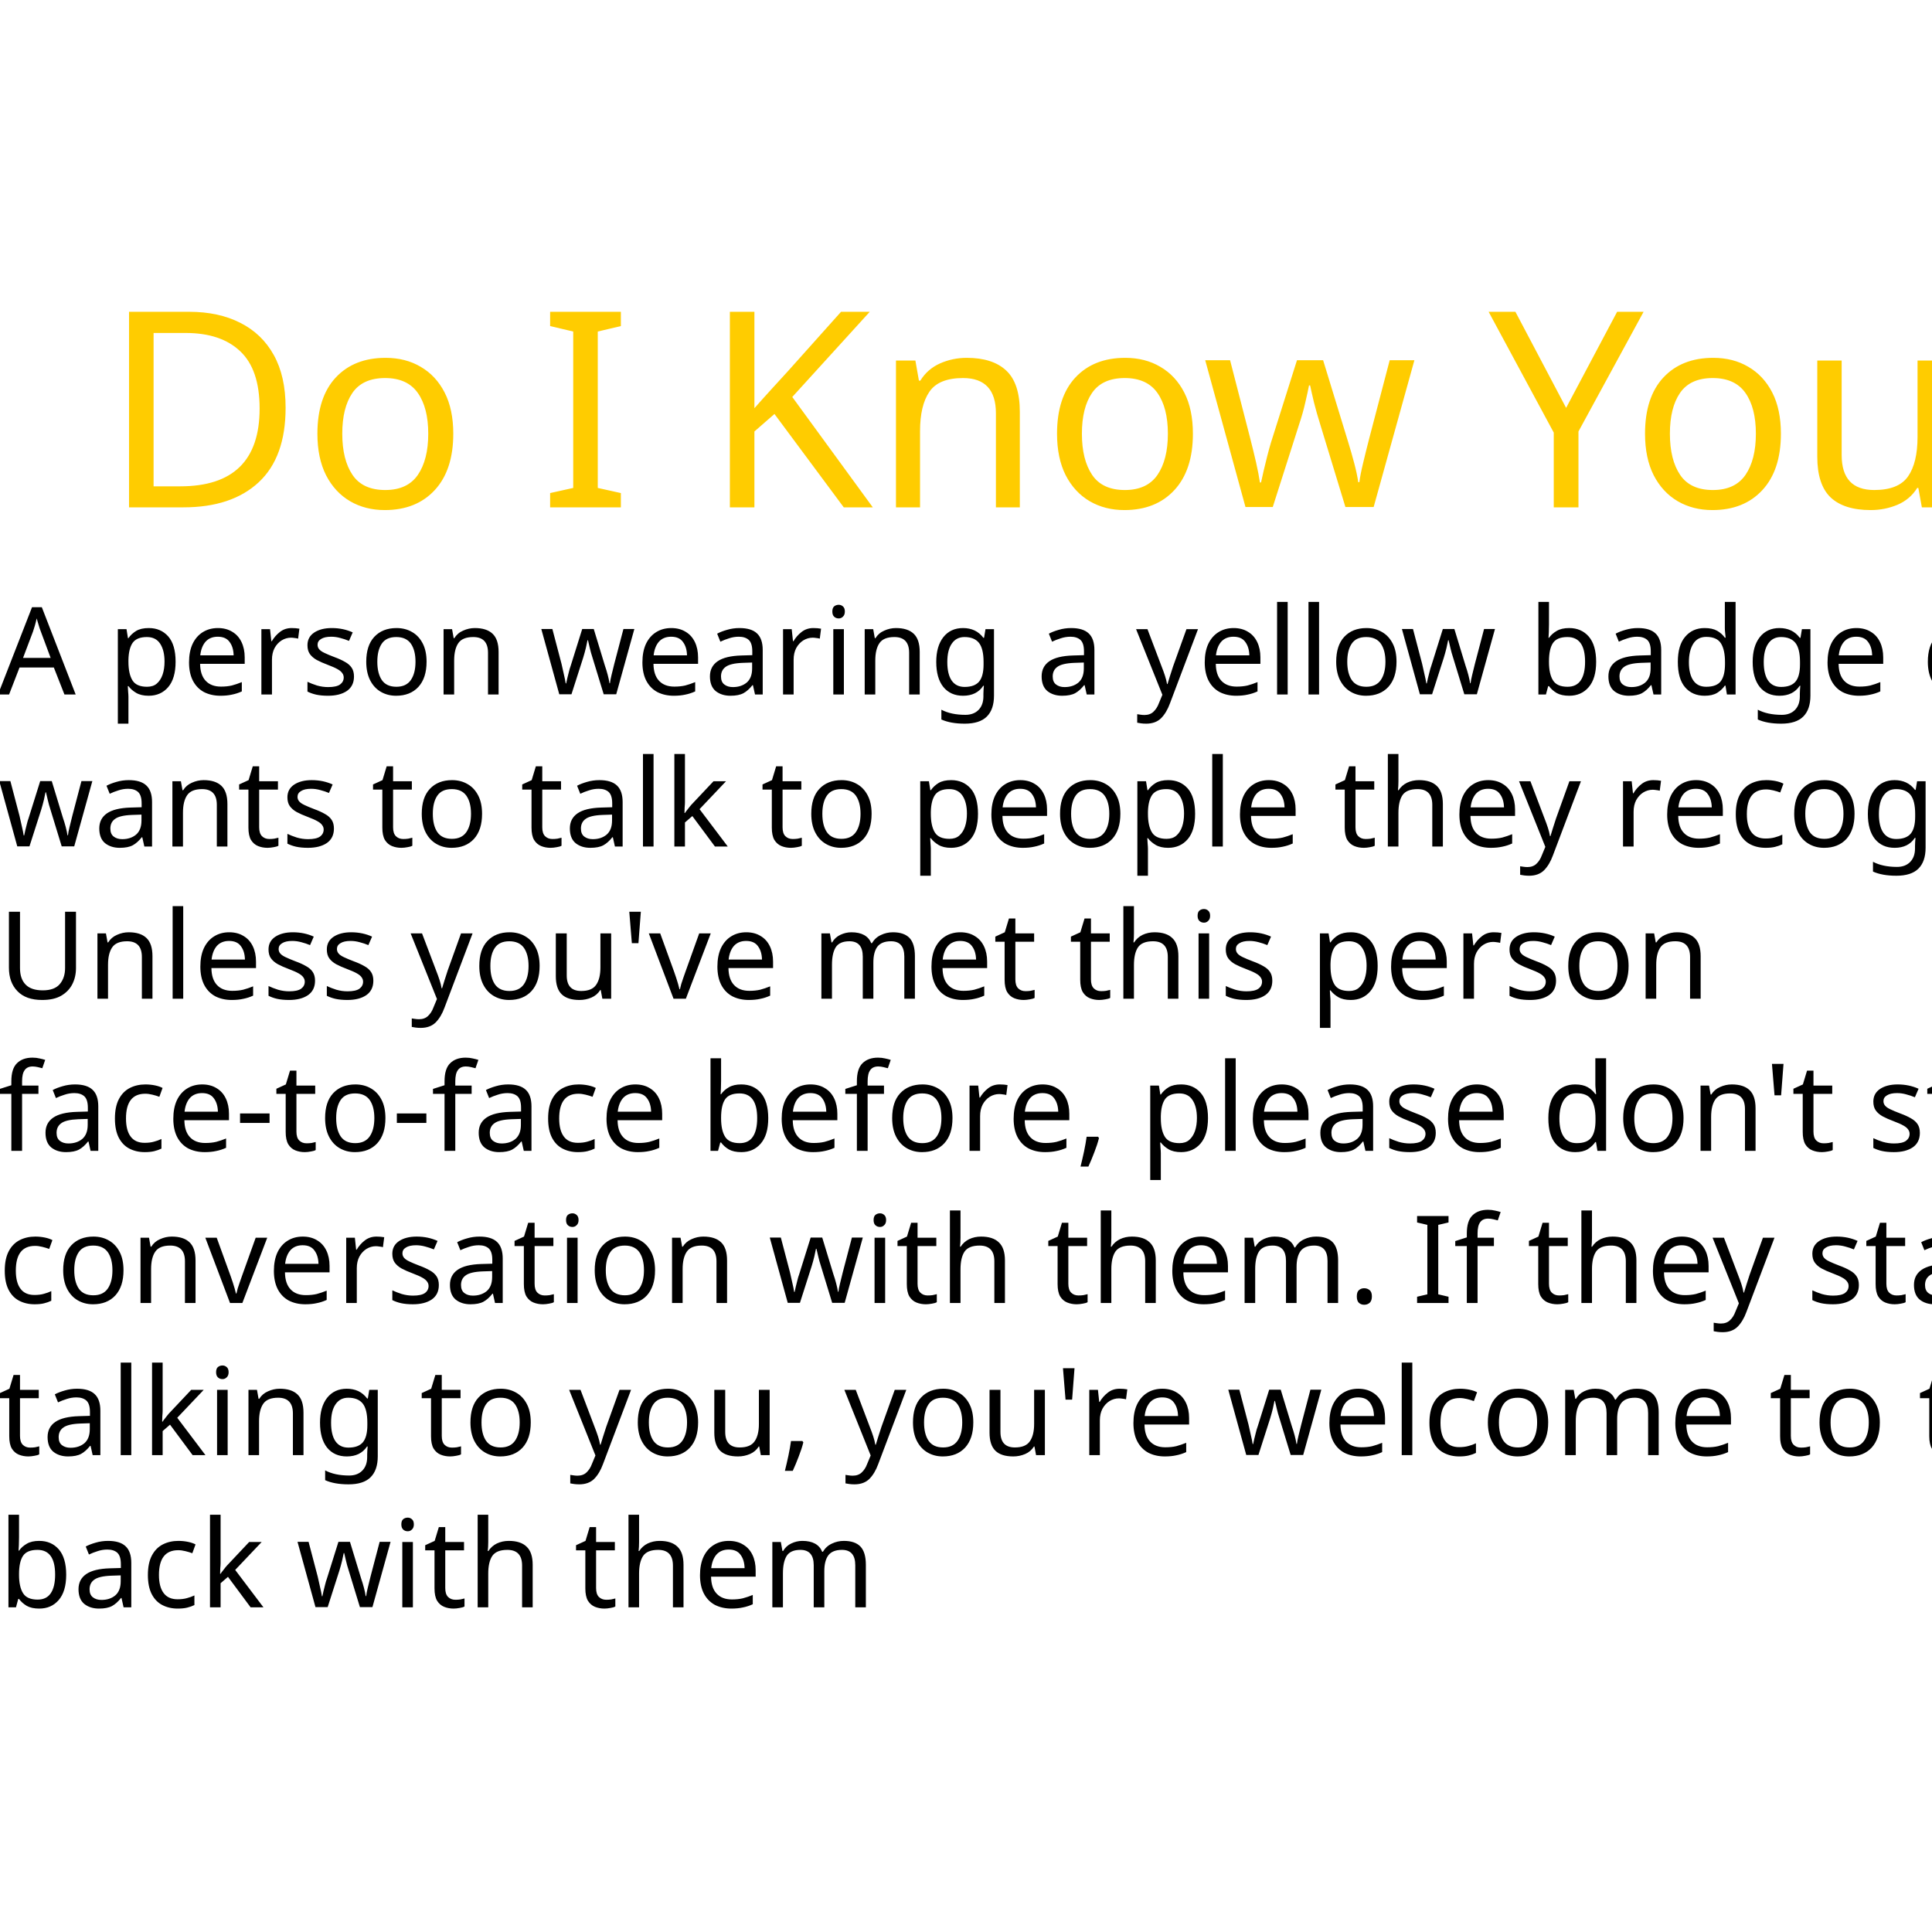
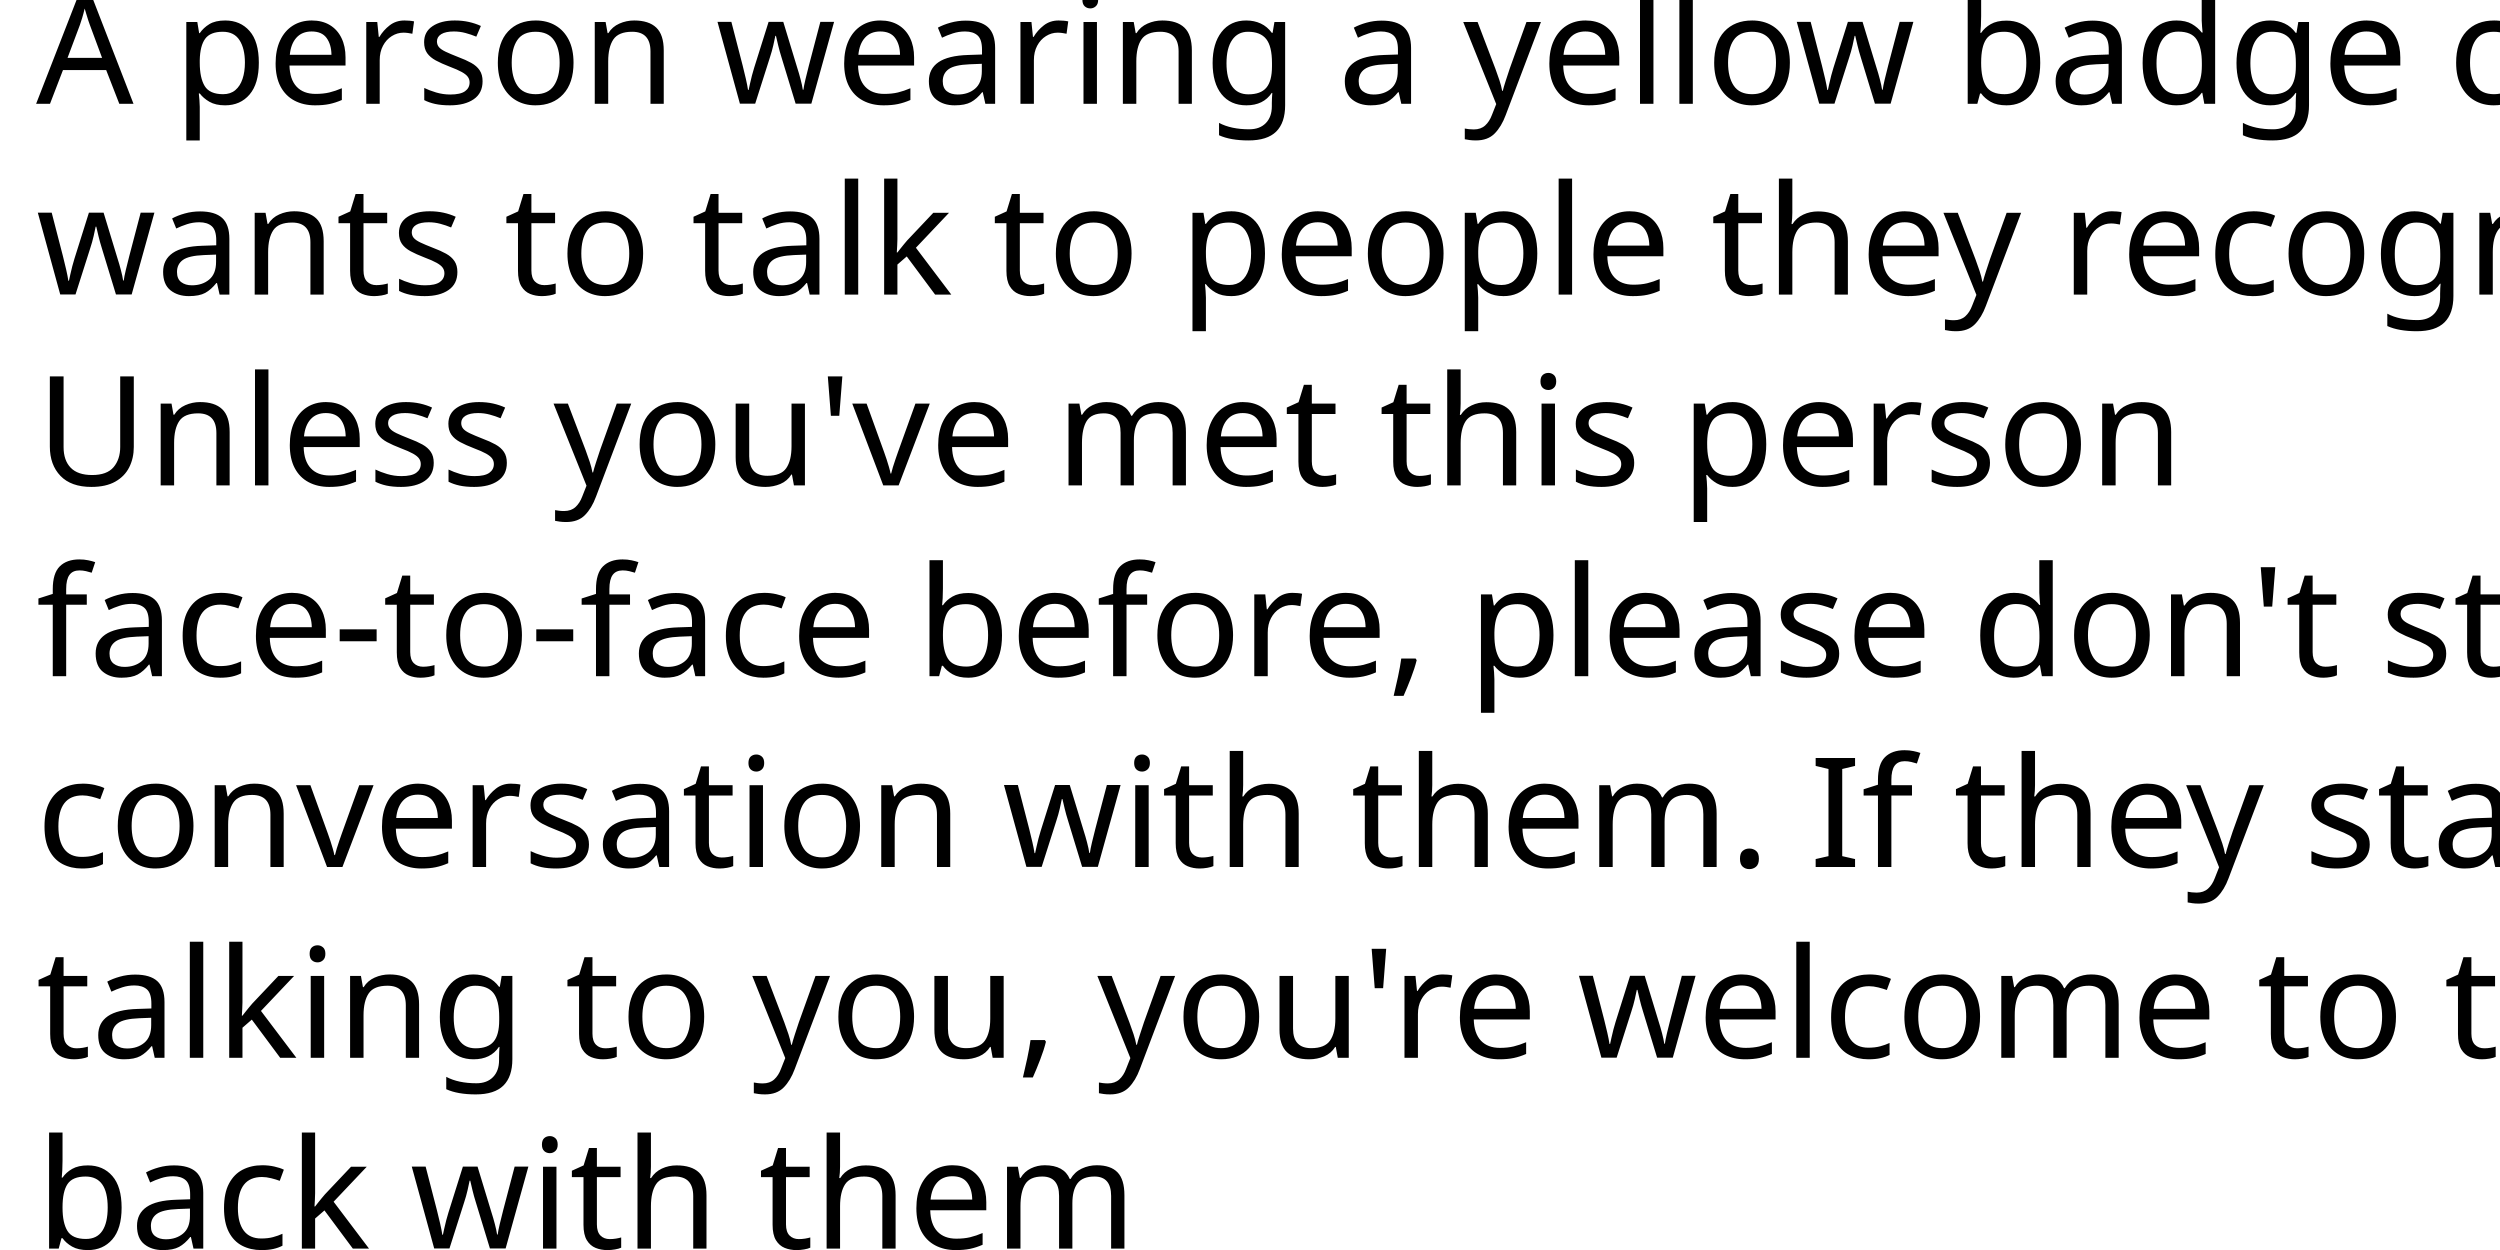
- <svg xmlns="http://www.w3.org/2000/svg" width="188.185mm" height="188.185mm" viewBox="0 0 188.185 188.185" version="1.1" id="svg5">
+ <svg xmlns="http://www.w3.org/2000/svg" width="4096" height="2048" viewBox="0 0 1083.733 541.867" version="1.1" id="svg5">
  <defs id="defs2" />
  <g id="layer1" transform="translate(-10.90746,-54.11398)">
-     <text xml:space="preserve" style="font-style:normal;font-variant:normal;font-weight:normal;font-stretch:normal;font-size:26.674px;line-height:1.25;font-family:Calibri;-inkscape-font-specification:Calibri;letter-spacing:0px;word-spacing:0px;fill:#ffcc00;stroke-width:0.278" x="20.881" y="103.529" id="text1992">
-       <tspan id="tspan1990" style="font-style:normal;font-variant:normal;font-weight:normal;font-stretch:normal;font-family:Calibri;-inkscape-font-specification:Calibri;fill:#ffcc00;stroke-width:0.278" x="20.881" y="103.529">Do I Know You?</tspan>
-     </text>
-     <text xml:space="preserve" style="font-style:normal;font-variant:normal;font-weight:normal;font-stretch:normal;font-size:11.855px;line-height:1.25;font-family:Calibri;-inkscape-font-specification:'Calibri, Normal';font-variant-ligatures:normal;font-variant-caps:normal;font-variant-numeric:normal;font-variant-east-asian:normal;letter-spacing:0px;word-spacing:0px;stroke-width:0.278" x="10.716" y="121.755" id="text12372">
-       <tspan id="tspan16452" x="10.716" y="121.755" style="stroke-width:0.278">A person wearing a yellow badge only</tspan>
-       <tspan x="10.716" y="136.574" id="tspan21840" style="stroke-width:0.278">wants to talk to people they recognize.</tspan>
-       <tspan x="10.716" y="151.393" id="tspan21842" style="stroke-width:0.278">Unless you've met this person</tspan>
-       <tspan x="10.716" y="166.212" id="tspan21844" style="stroke-width:0.278">face-to-face before, please don't start a</tspan>
-       <tspan x="10.716" y="181.031" id="tspan21846" style="stroke-width:0.278">conversation with them. If they start</tspan>
-       <tspan x="10.716" y="195.85" id="tspan21848" style="stroke-width:0.278">talking to you, you're welcome to talk</tspan>
-       <tspan x="10.716" y="210.669" id="tspan21850" style="stroke-width:0.278">back with them</tspan>
+     <text xml:space="preserve" style="font-style:normal;font-variant:normal;font-weight:normal;font-stretch:normal;font-size:66.166px;line-height:1.25;font-family:Calibri;-inkscape-font-specification:'Calibri, Normal';font-variant-ligatures:normal;font-variant-caps:normal;font-variant-numeric:normal;font-variant-east-asian:normal;letter-spacing:0px;word-spacing:0px;stroke-width:1.551" x="26.561" y="99.119" id="text12372">
+       <tspan id="tspan16452" x="26.561" y="99.119" style="stroke-width:1.551">A person wearing a yellow badge only</tspan>
+       <tspan x="26.561" y="181.827" id="tspan21840" style="stroke-width:1.551">wants to talk to people they recognize.</tspan>
+       <tspan x="26.561" y="264.535" id="tspan21842" style="stroke-width:1.551">Unless you've met this person</tspan>
+       <tspan x="26.561" y="347.243" id="tspan21844" style="stroke-width:1.551">face-to-face before, please don't start a</tspan>
+       <tspan x="26.561" y="429.951" id="tspan21846" style="stroke-width:1.551">conversation with them. If they start</tspan>
+       <tspan x="26.561" y="512.659" id="tspan21848" style="stroke-width:1.551">talking to you, you're welcome to talk</tspan>
+       <tspan x="26.561" y="595.367" id="tspan21850" style="stroke-width:1.551">back with them</tspan>
    </text>
  </g>
</svg>
